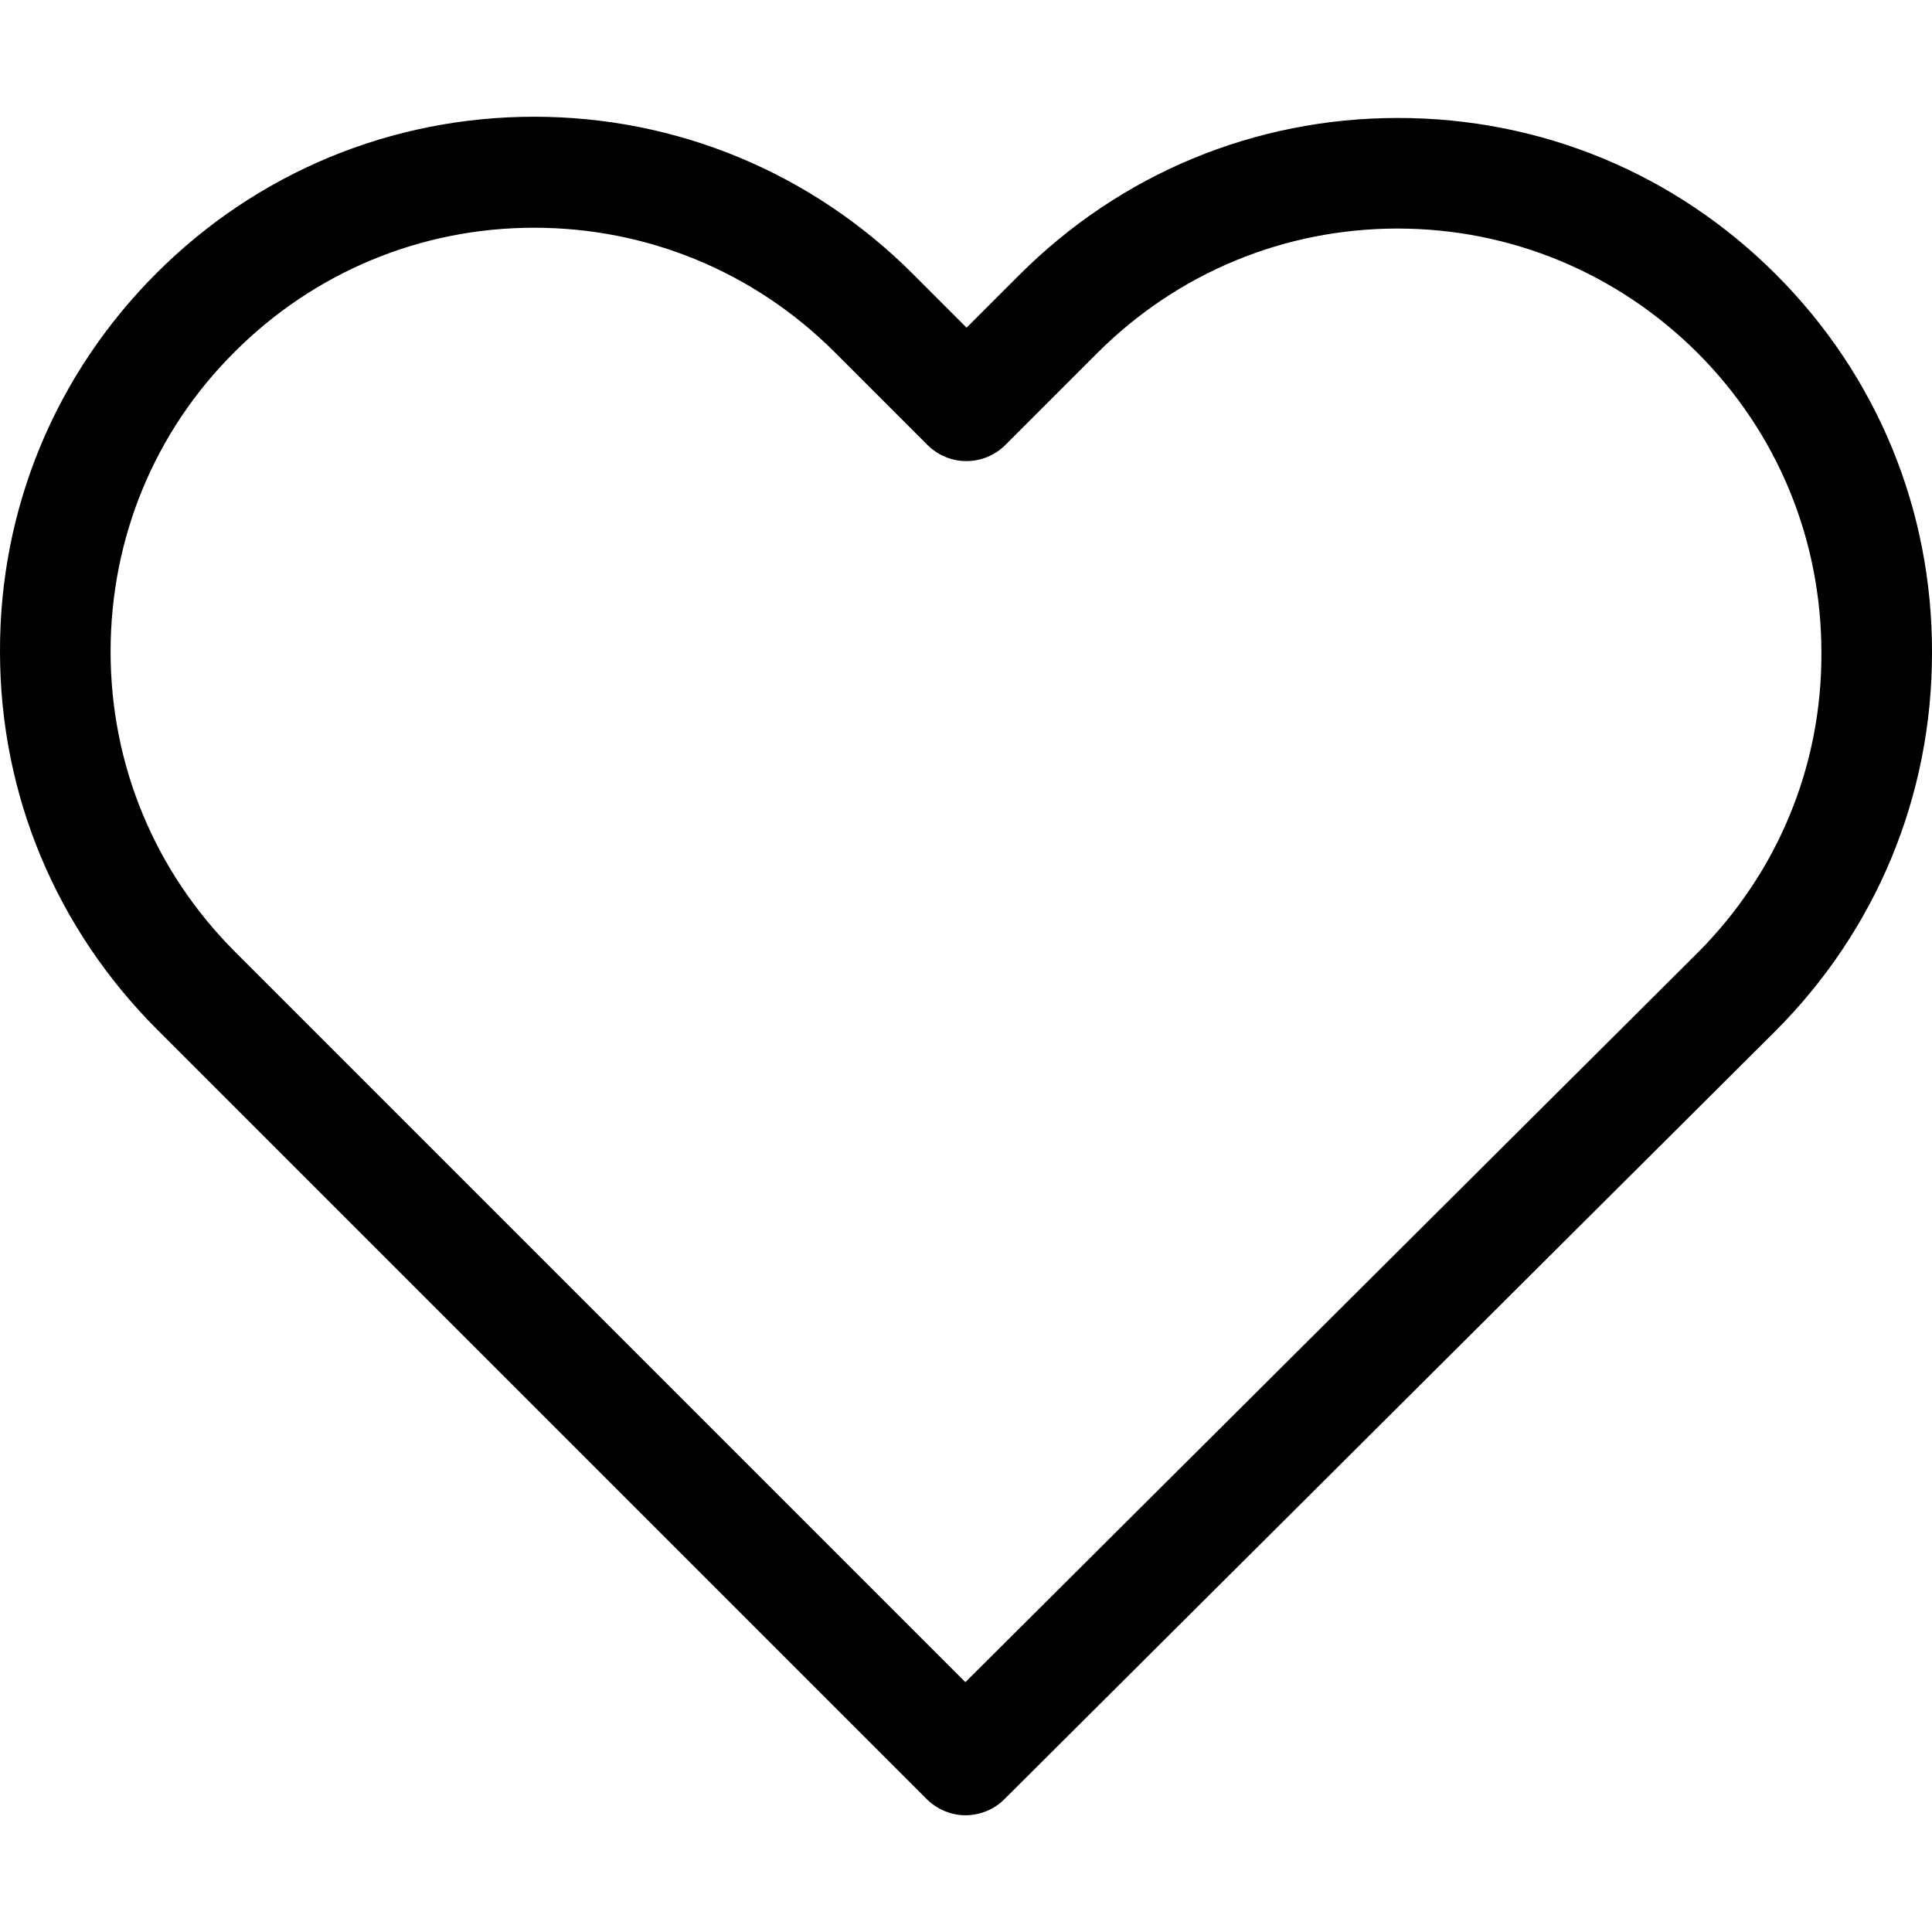
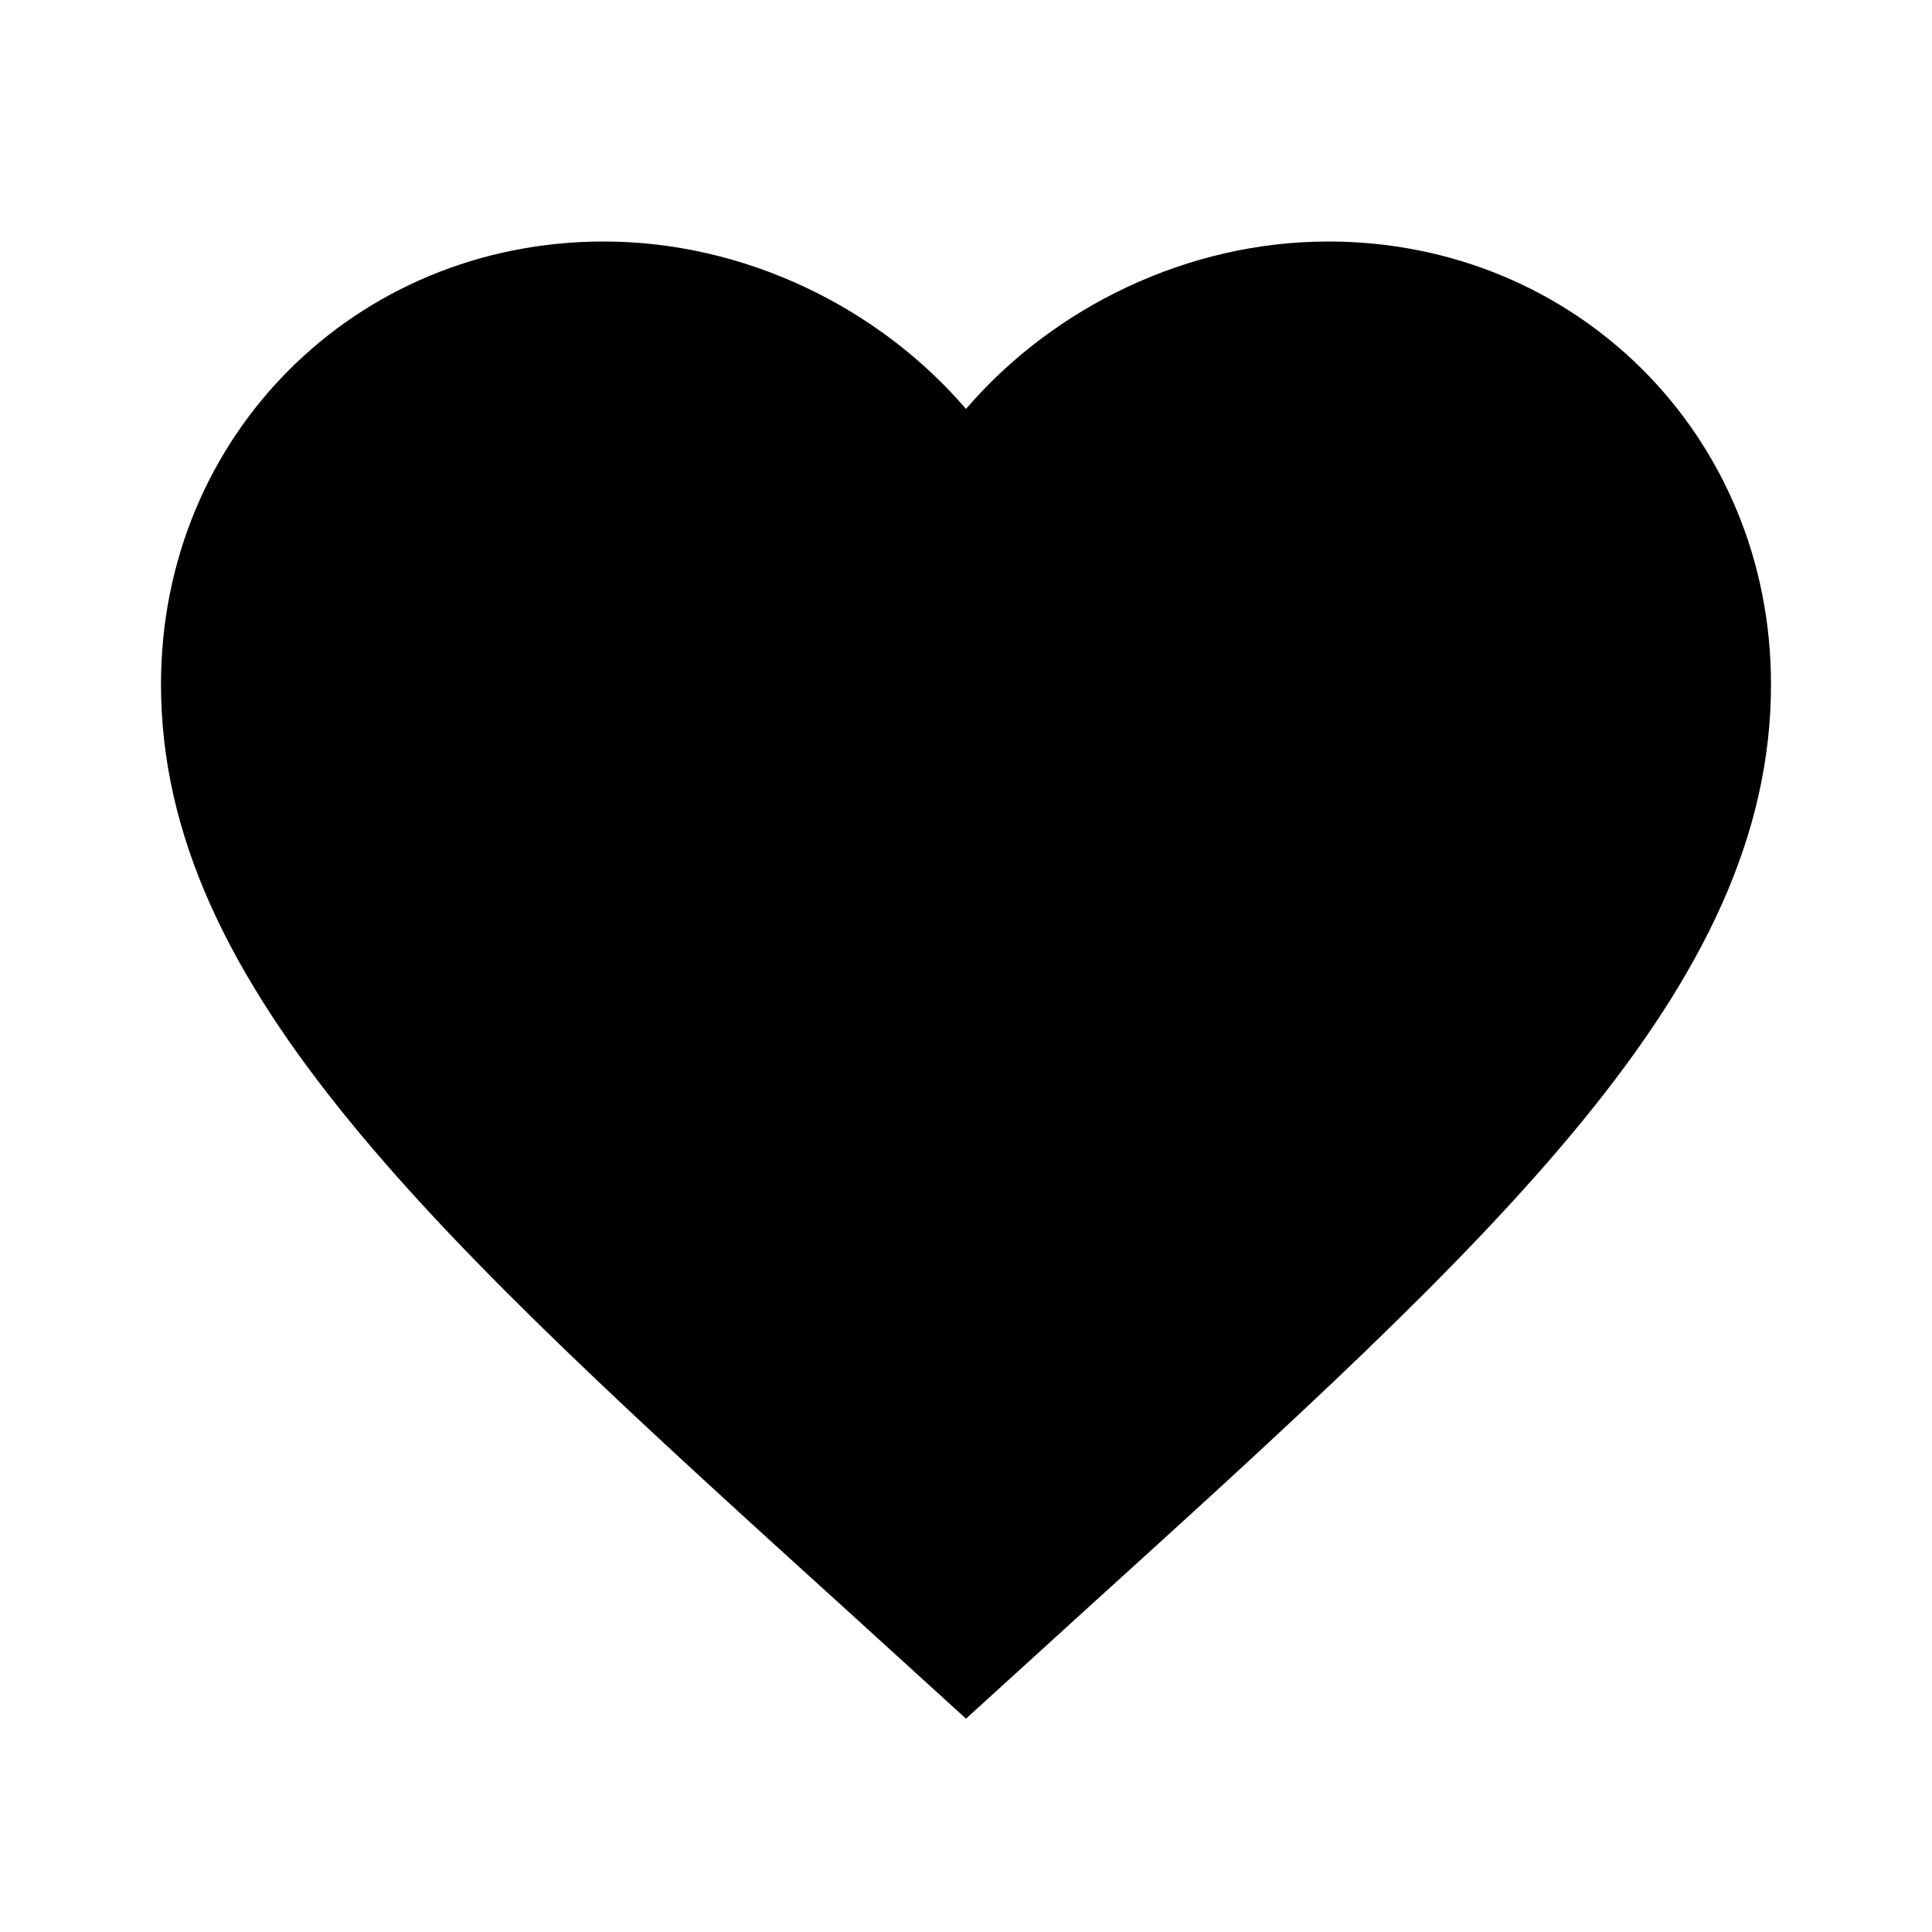
- <svg xmlns="http://www.w3.org/2000/svg" version="1.1" id="Capa_1" x="0px" y="0px" viewBox="0 0 471.701 471.701" style="enable-background:new 0 0 471.701 471.701;" xml:space="preserve">
-   <g>
-     <path d="M433.601,67.001c-24.7-24.7-57.4-38.2-92.3-38.2s-67.7,13.6-92.4,38.3l-12.9,12.9l-13.1-13.1   c-24.7-24.7-57.6-38.4-92.5-38.4c-34.8,0-67.6,13.6-92.2,38.2c-24.7,24.7-38.3,57.5-38.2,92.4c0,34.9,13.7,67.6,38.4,92.3   l187.8,187.8c2.6,2.6,6.1,4,9.5,4c3.4,0,6.9-1.3,9.5-3.9l188.2-187.5c24.7-24.7,38.3-57.5,38.3-92.4   C471.801,124.501,458.301,91.701,433.601,67.001z M414.401,232.701l-178.7,178l-178.3-178.3c-19.6-19.6-30.4-45.6-30.4-73.3   s10.7-53.7,30.3-73.2c19.5-19.5,45.5-30.3,73.1-30.3c27.7,0,53.8,10.8,73.4,30.4l22.6,22.6c5.3,5.3,13.8,5.3,19.1,0l22.4-22.4   c19.6-19.6,45.7-30.4,73.3-30.4c27.6,0,53.6,10.8,73.2,30.3c19.6,19.6,30.3,45.6,30.3,73.3   C444.801,187.101,434.001,213.101,414.401,232.701z" />
-   </g>
-   <g>
- </g>
-   <g>
- </g>
-   <g>
- </g>
-   <g>
- </g>
-   <g>
- </g>
-   <g>
- </g>
-   <g>
- </g>
-   <g>
- </g>
-   <g>
- </g>
-   <g>
- </g>
-   <g>
- </g>
-   <g>
- </g>
-   <g>
- </g>
-   <g>
- </g>
-   <g>
- </g>
+ <svg xmlns="http://www.w3.org/2000/svg" aria-hidden="true" role="img" class="iconify iconify--mdi" width="32" height="32" preserveAspectRatio="xMidYMid meet" viewBox="0 0 24 24">
+   <path fill="currentColor" d="m12 21.35l-1.45-1.32C5.4 15.36 2 12.27 2 8.5C2 5.41 4.42 3 7.5 3c1.74 0 3.41.81 4.5 2.08C13.09 3.81 14.76 3 16.5 3C19.58 3 22 5.41 22 8.5c0 3.77-3.4 6.86-8.55 11.53L12 21.35Z" />
</svg>
